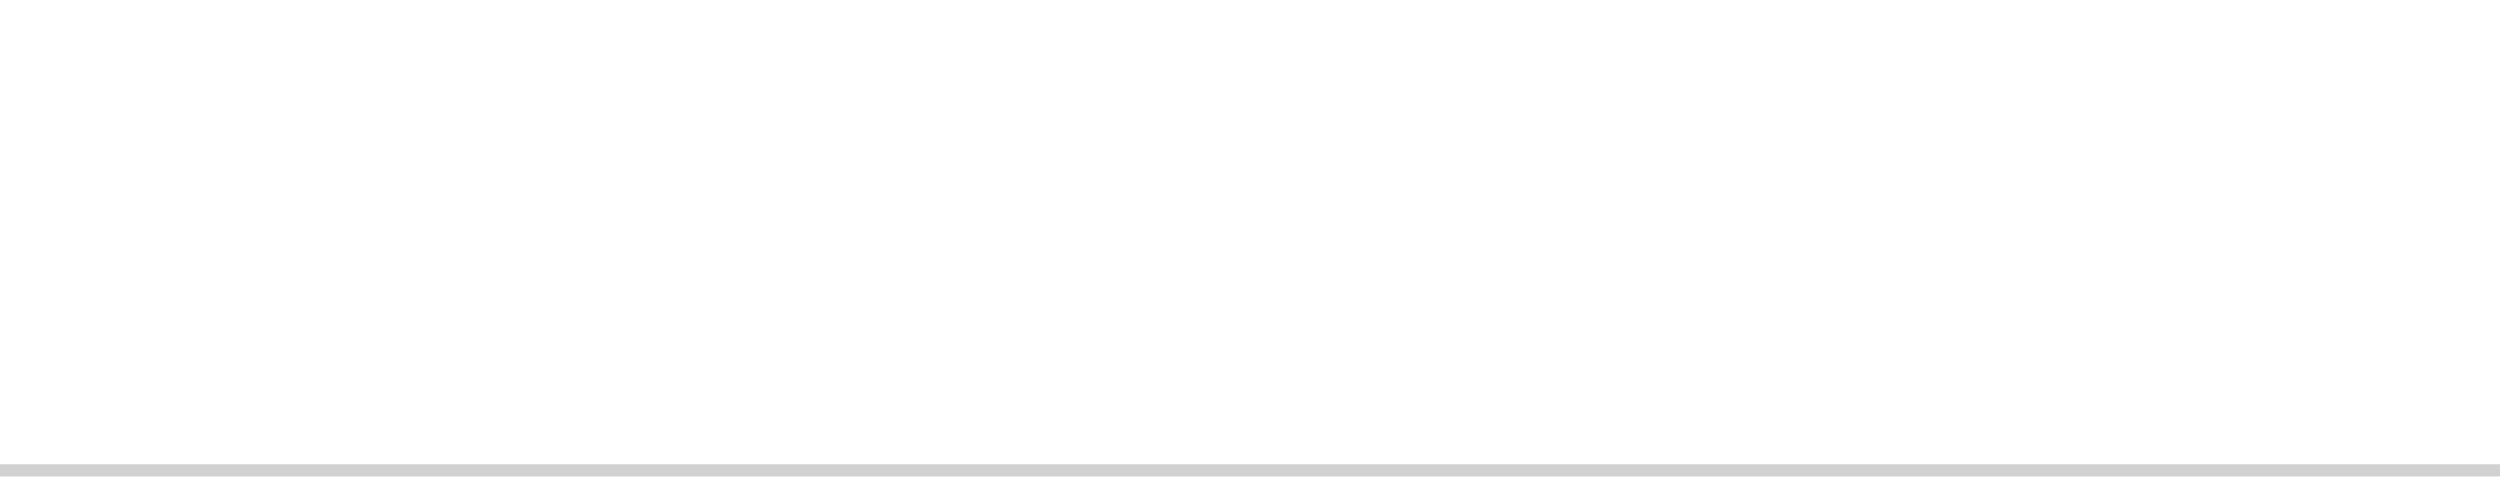
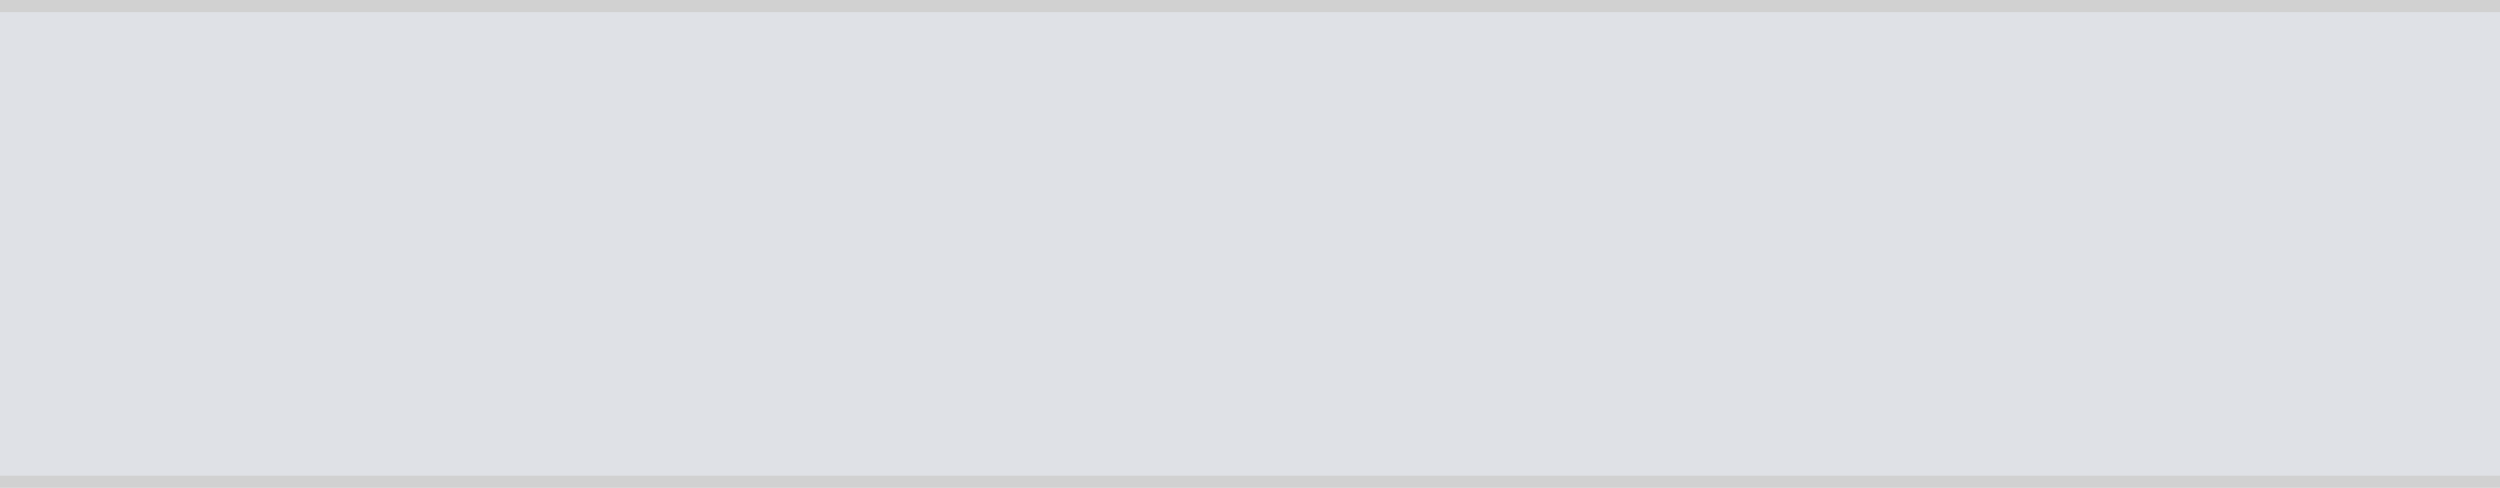
- <svg xmlns="http://www.w3.org/2000/svg" version="1.1" width="210px" height="40px">
-   <g transform="matrix(1 0 0 1 -586 -243 )">
-     <path d="M 586 243  L 796 243  L 796 282  L 586 282  L 586 243  Z " fill-rule="nonzero" fill="#ffffff" stroke="none" />
-     <path d="M 796 282.5  L 586 282.5  " stroke-width="1" stroke="#999999" fill="none" stroke-opacity="0.349" />
+ <svg xmlns="http://www.w3.org/2000/svg" version="1.1" width="205px" height="40px">
+   <g transform="matrix(1 0 0 1 -796 -203 )">
+     <path d="M 796 204  L 1001 204  L 1001 242  L 796 242  L 796 204  Z " fill-rule="nonzero" fill="#dfe1e6" stroke="none" />
+     <path d="M 796 203.5  L 1001 203.5  M 1001 242.5  L 796 242.5  " stroke-width="1" stroke="#999999" fill="none" stroke-opacity="0.349" />
  </g>
</svg>
